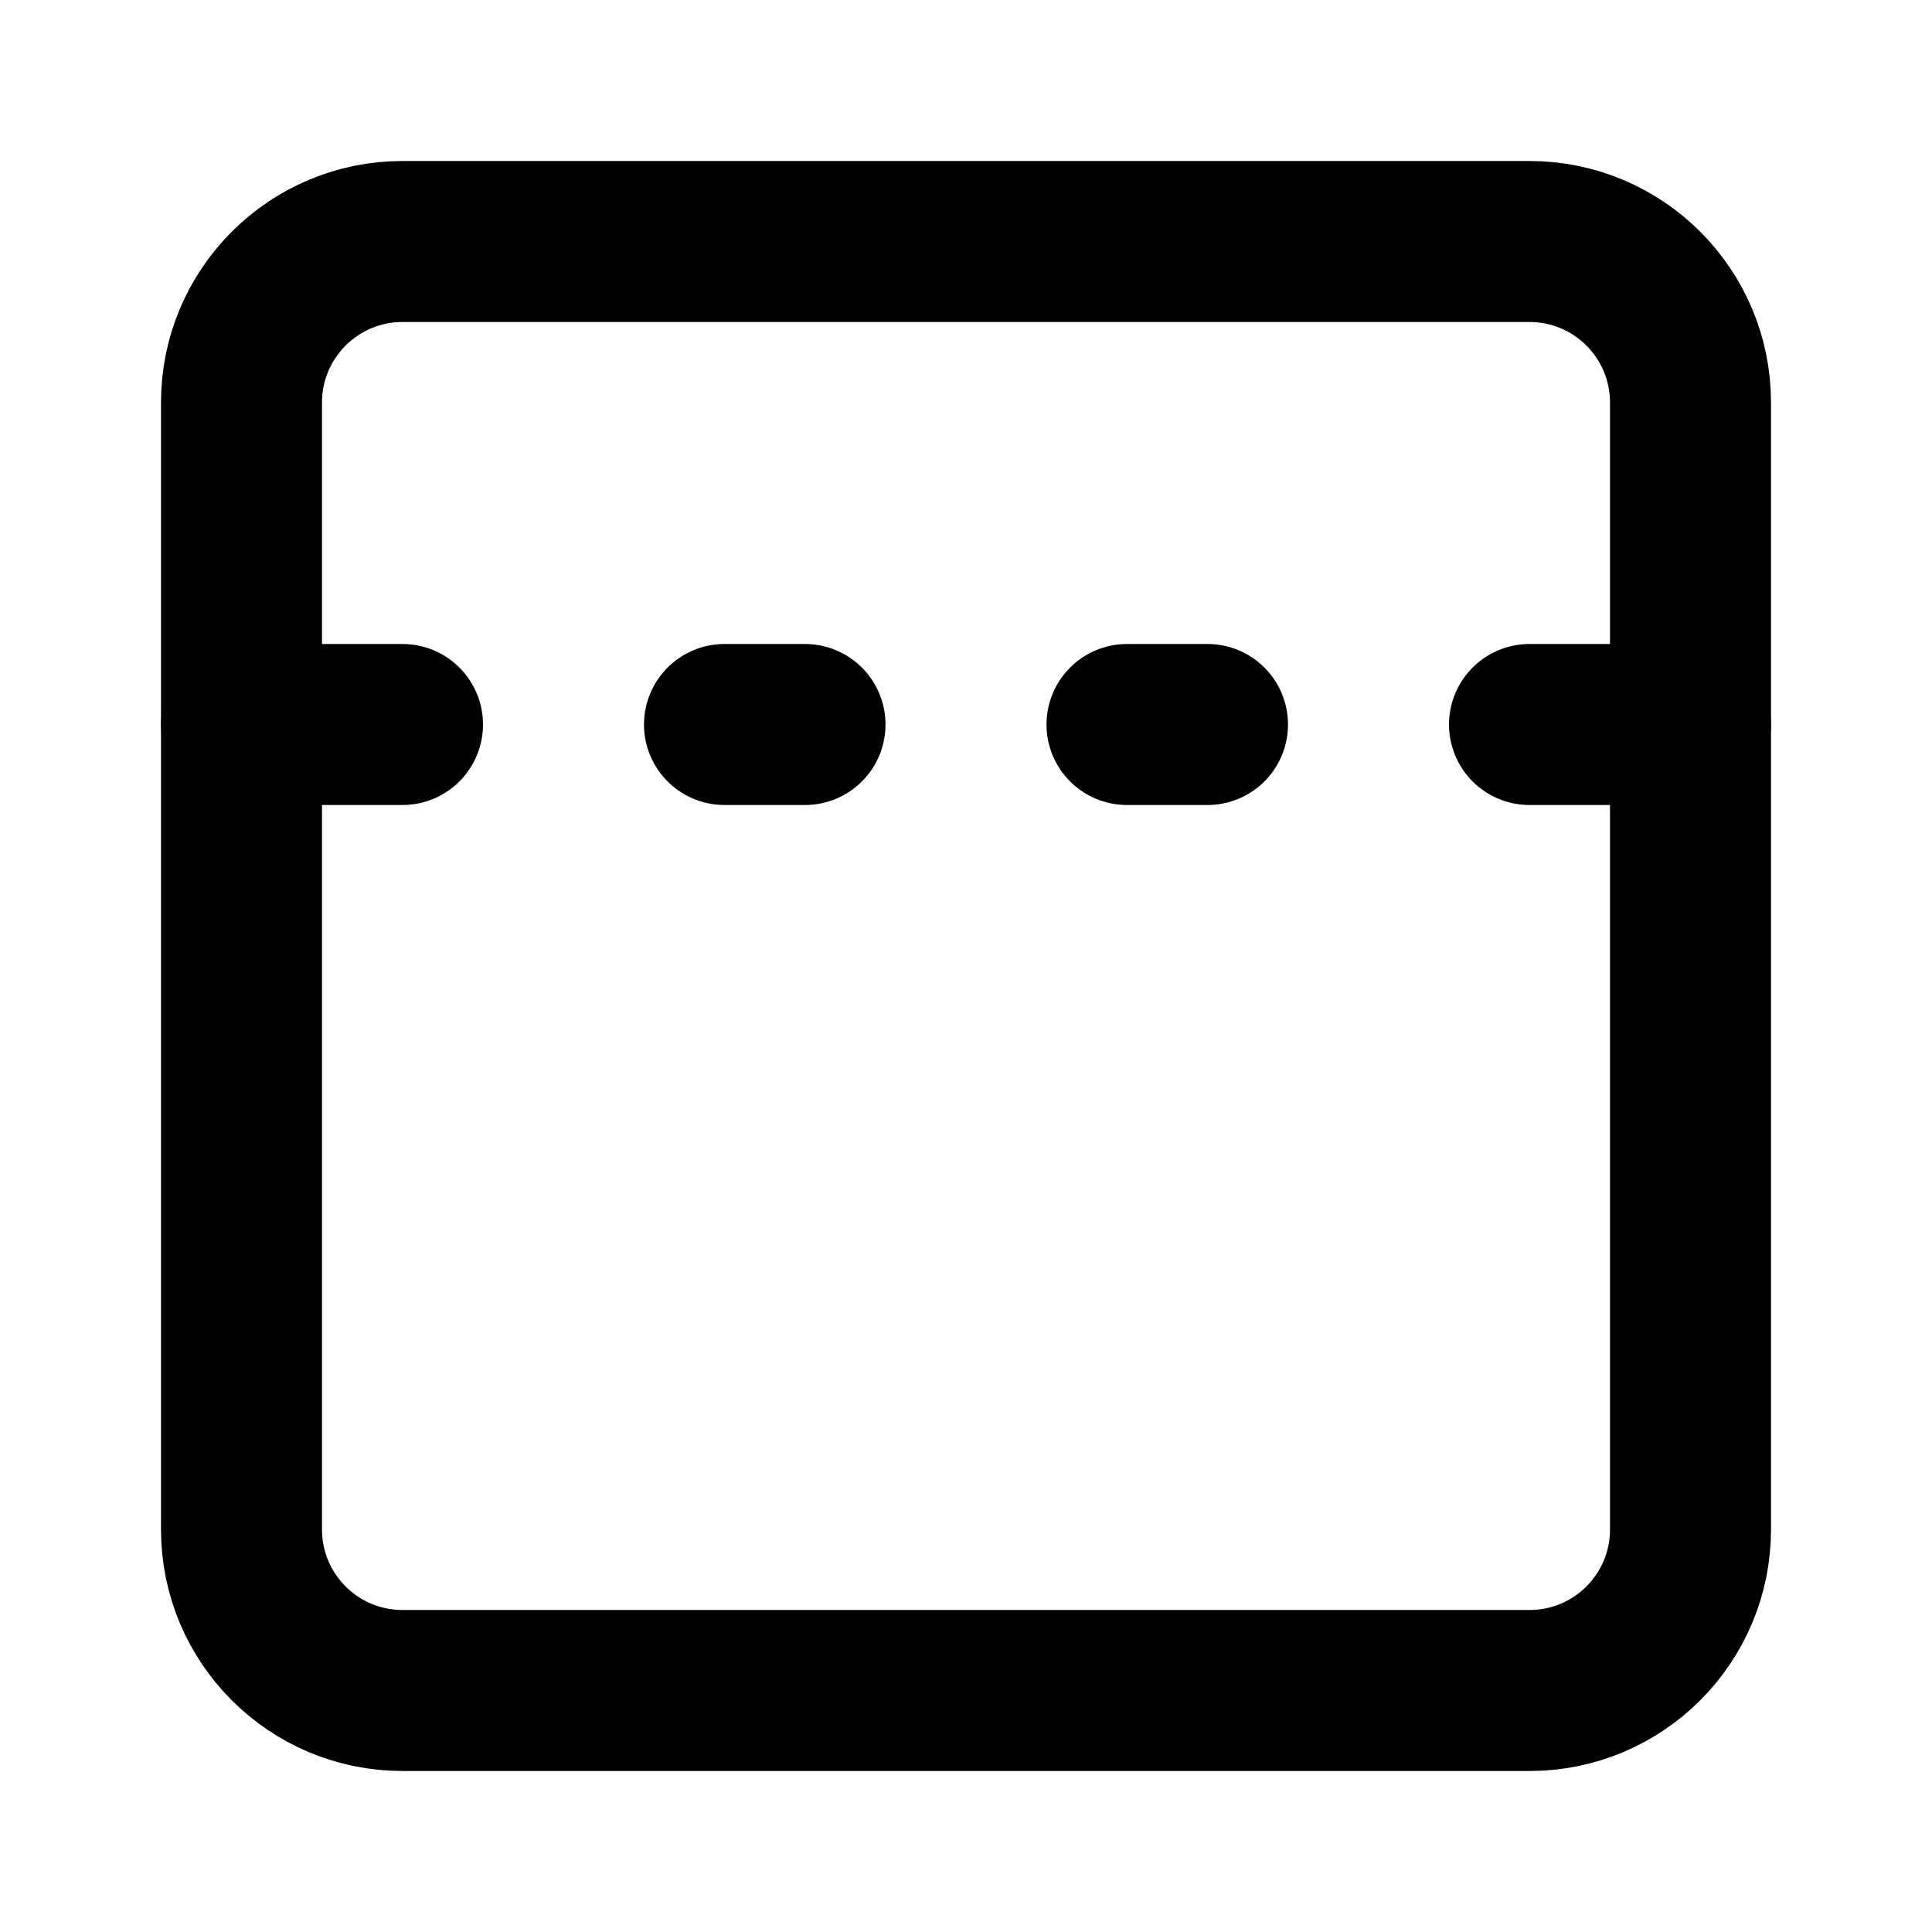
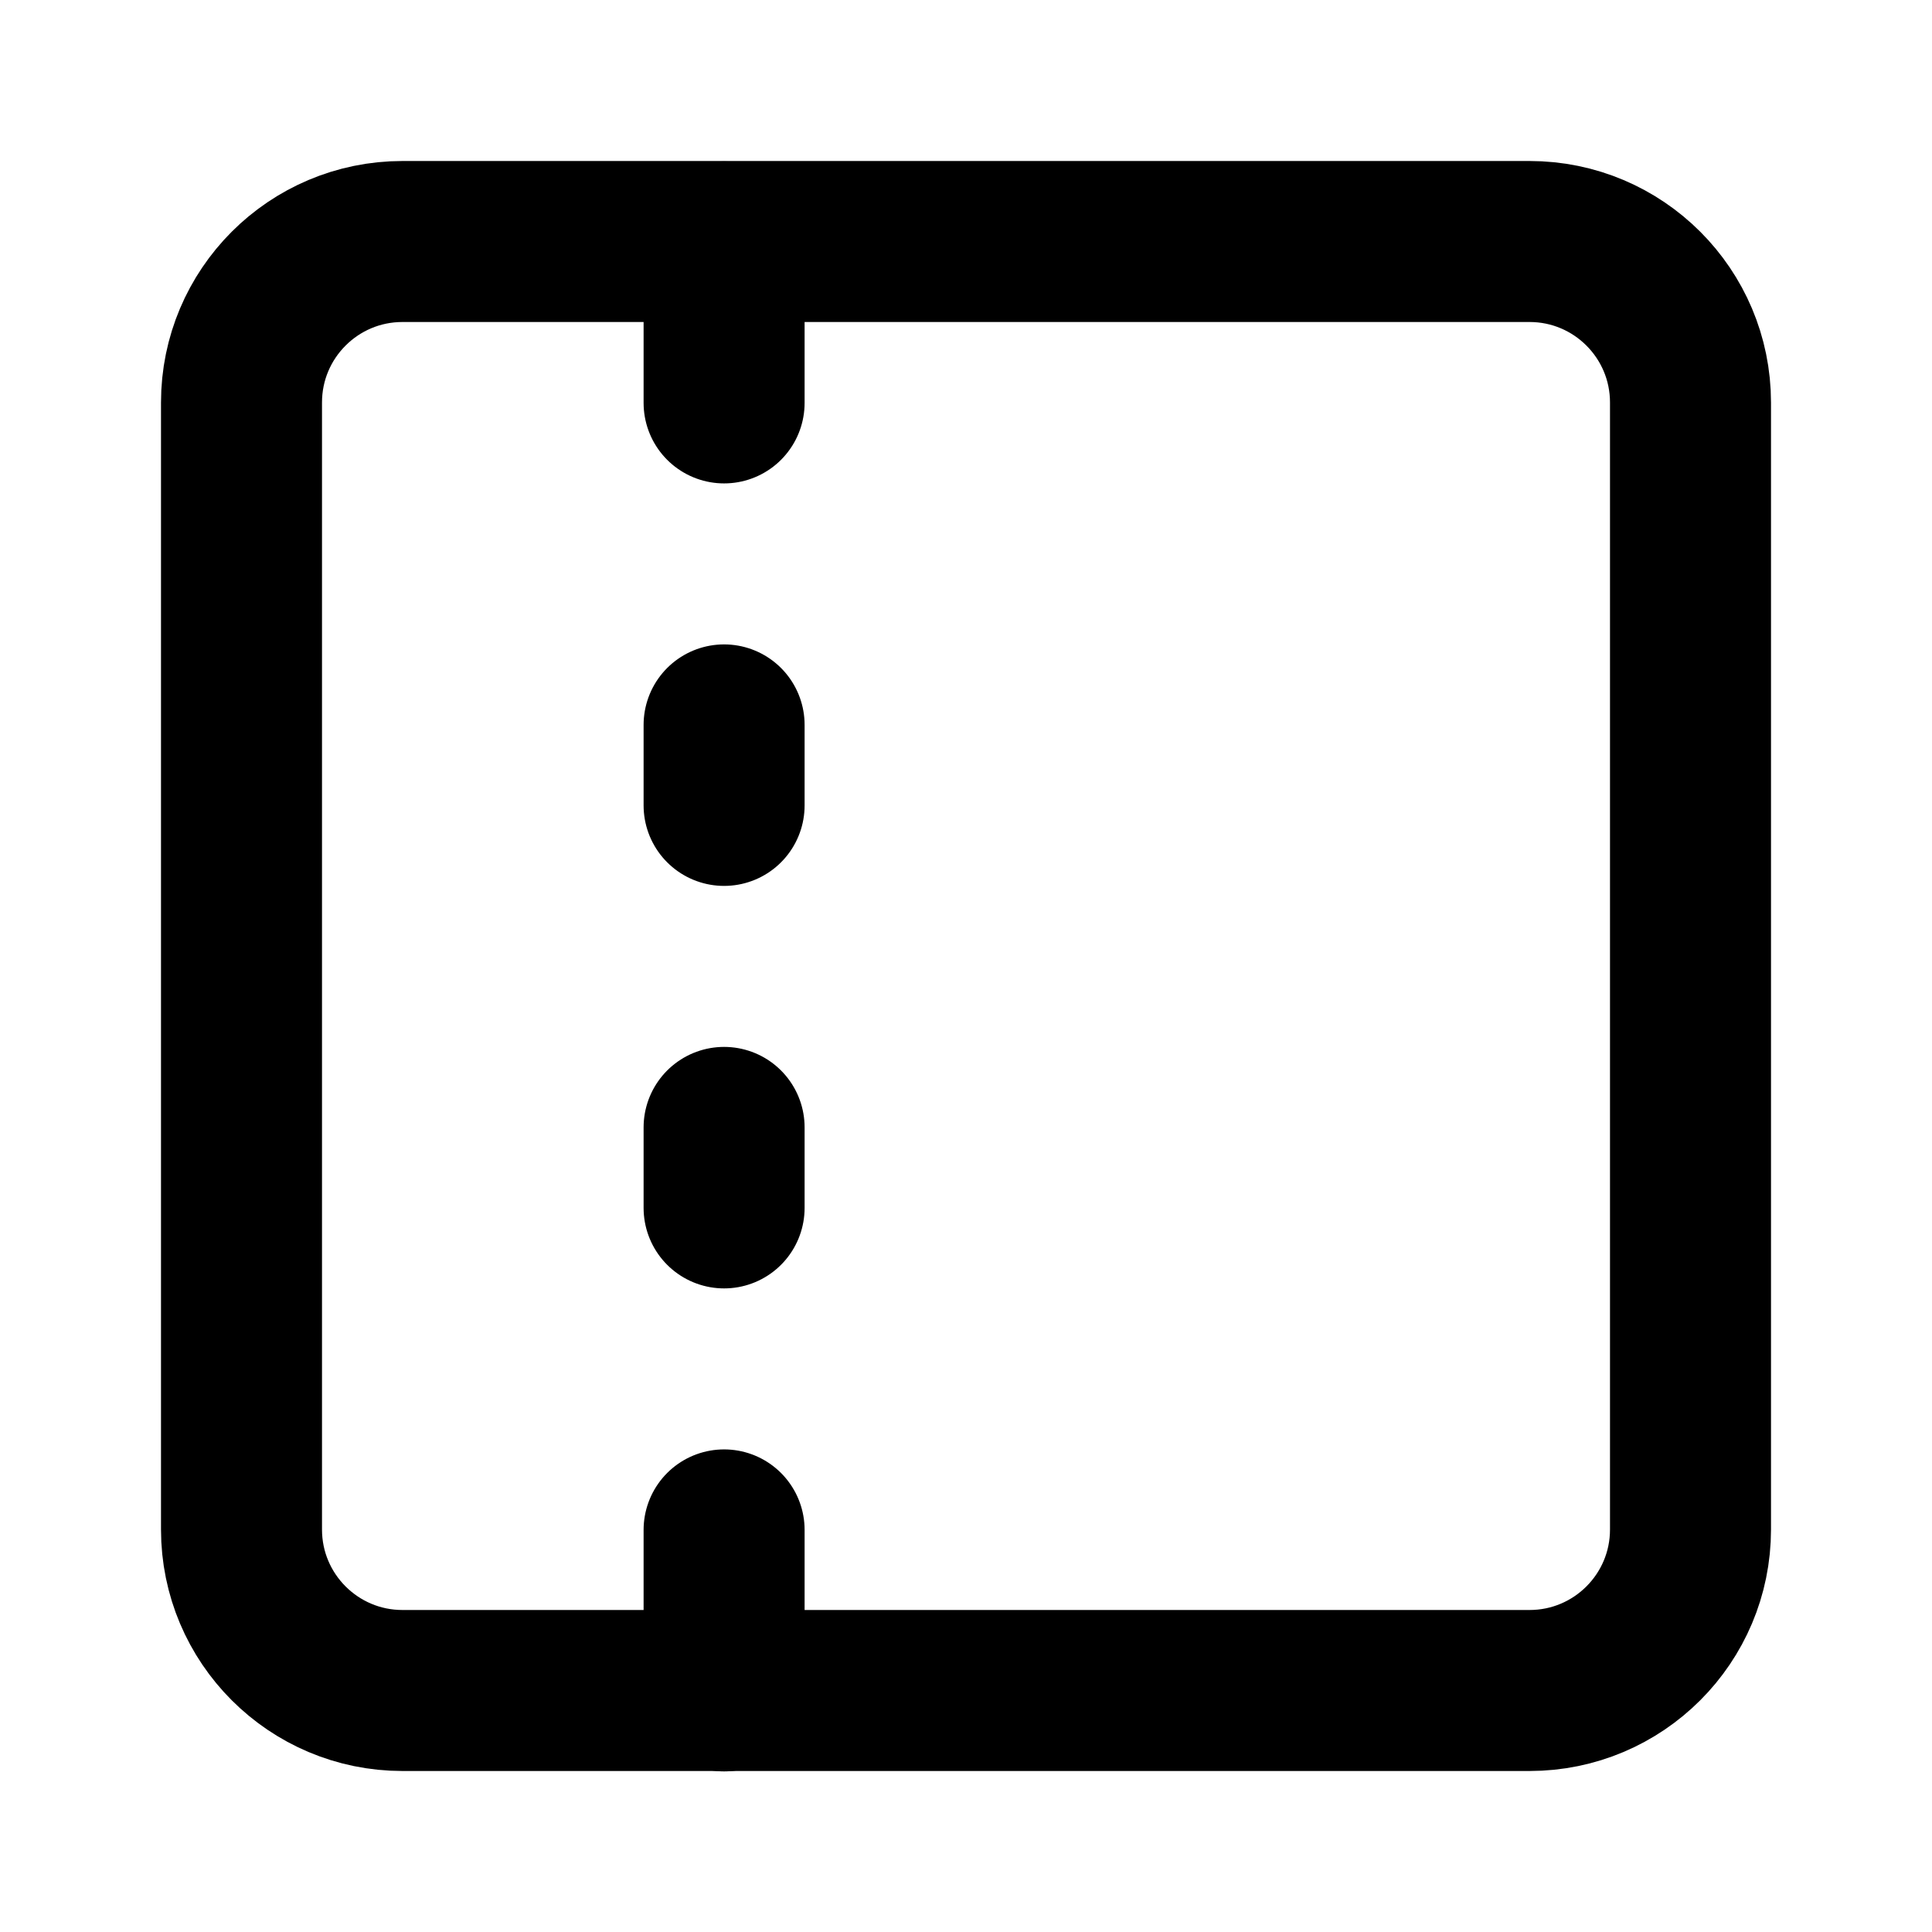
<svg xmlns="http://www.w3.org/2000/svg" viewBox="0 0 24 24" fill="none" stroke="currentColor" stroke-width="2" stroke-linecap="round" stroke-linejoin="round" aria-hidden="true" data-slot="icon">
  <rect width="18" height="18" x="3" y="3" rx="2" />
-   <path d="M14 9h1" />
-   <path d="M19 9h2" />
-   <path d="M3 9h2" />
-   <path d="M9 9h1" />
+   <path d="M8.995 10.005L8.995 9.005" />
+   <path d="M8.995 5.005L8.995 3.005" />
+   <path d="M8.995 21.005L8.995 19.005" />
+   <path d="M8.995 15.005L8.995 14.005" />
</svg>
